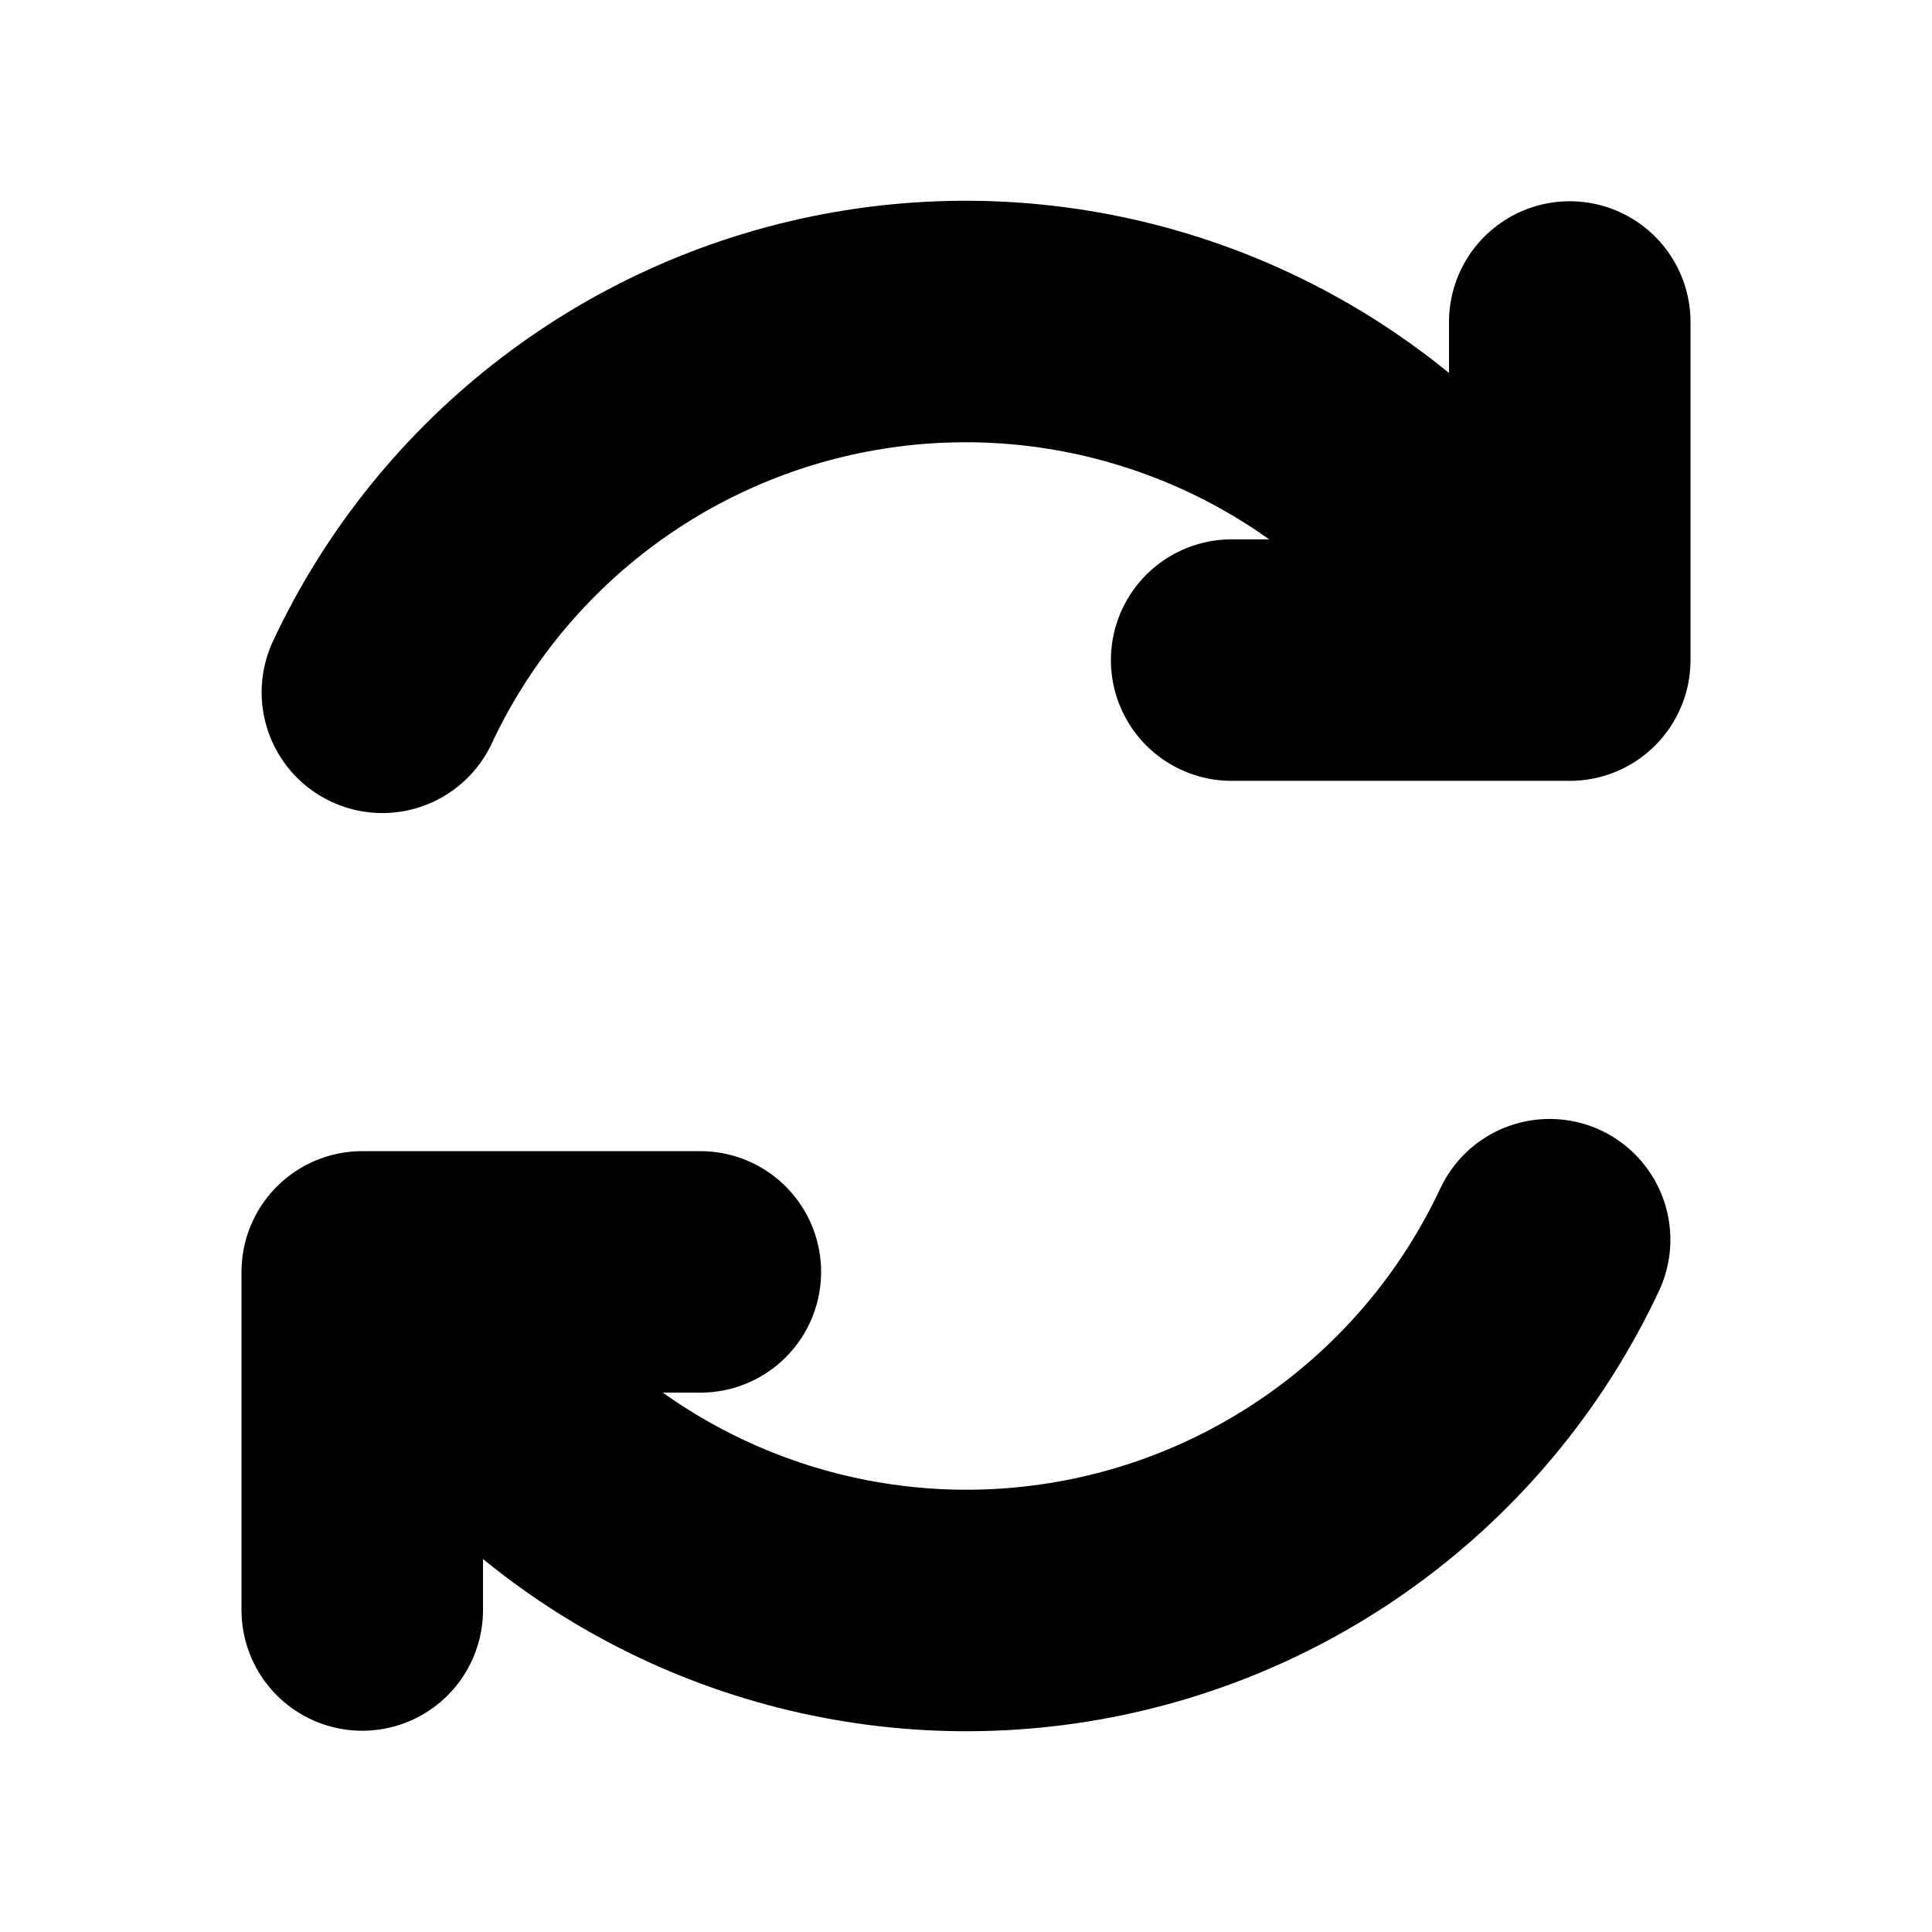
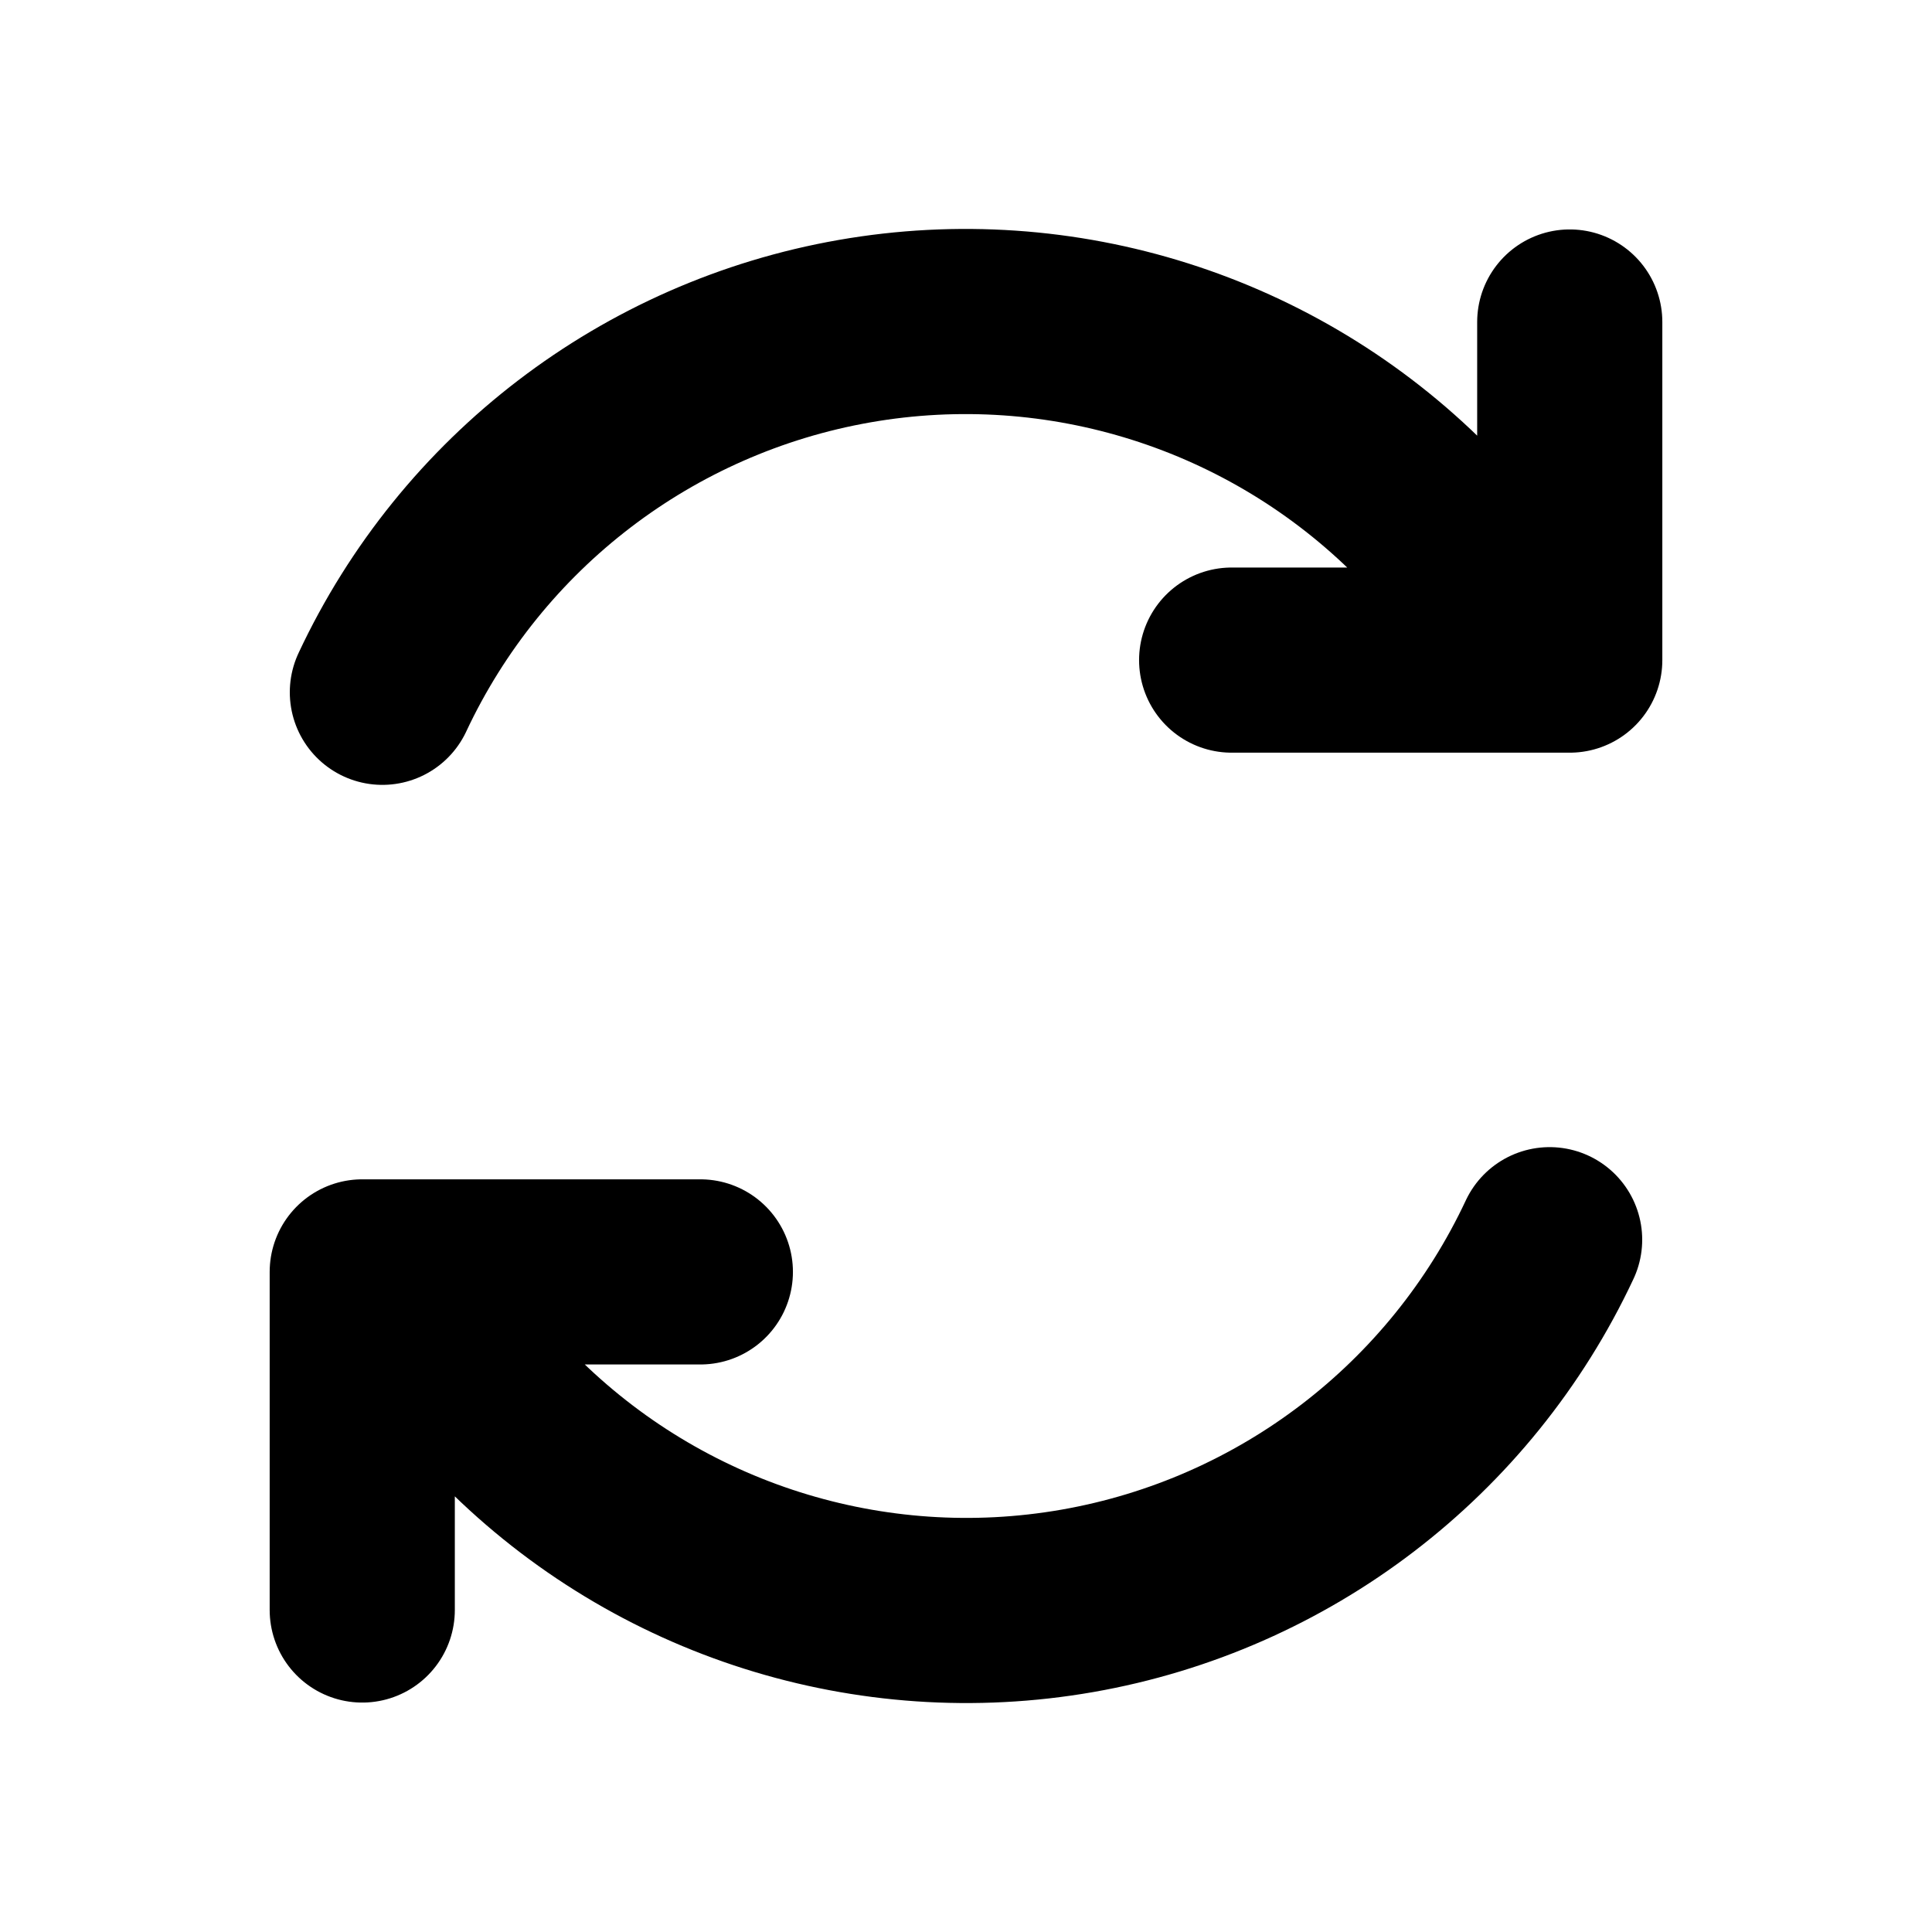
- <svg xmlns="http://www.w3.org/2000/svg" width="24" height="24" viewBox="0 0 24 24" fill="none" stroke="currentColor" stroke-width="3" stroke-linecap="round" stroke-linejoin="round">
+ <svg xmlns="http://www.w3.org/2000/svg" width="24" height="24" viewBox="0 0 24 24" fill="none" stroke="currentColor" stroke-width="2.3" stroke-linecap="round" stroke-linejoin="round">
  <path d="M4.75 8.6A8 8 0 0 1 17.657 6.343L19.5 8.2M19.5 4v4.2h-4.2" />
  <path d="M19.25 15.4A8 8 0 0 1 6.343 17.657L4.5 15.8M4.5 20v-4.2h4.2" />
</svg>
